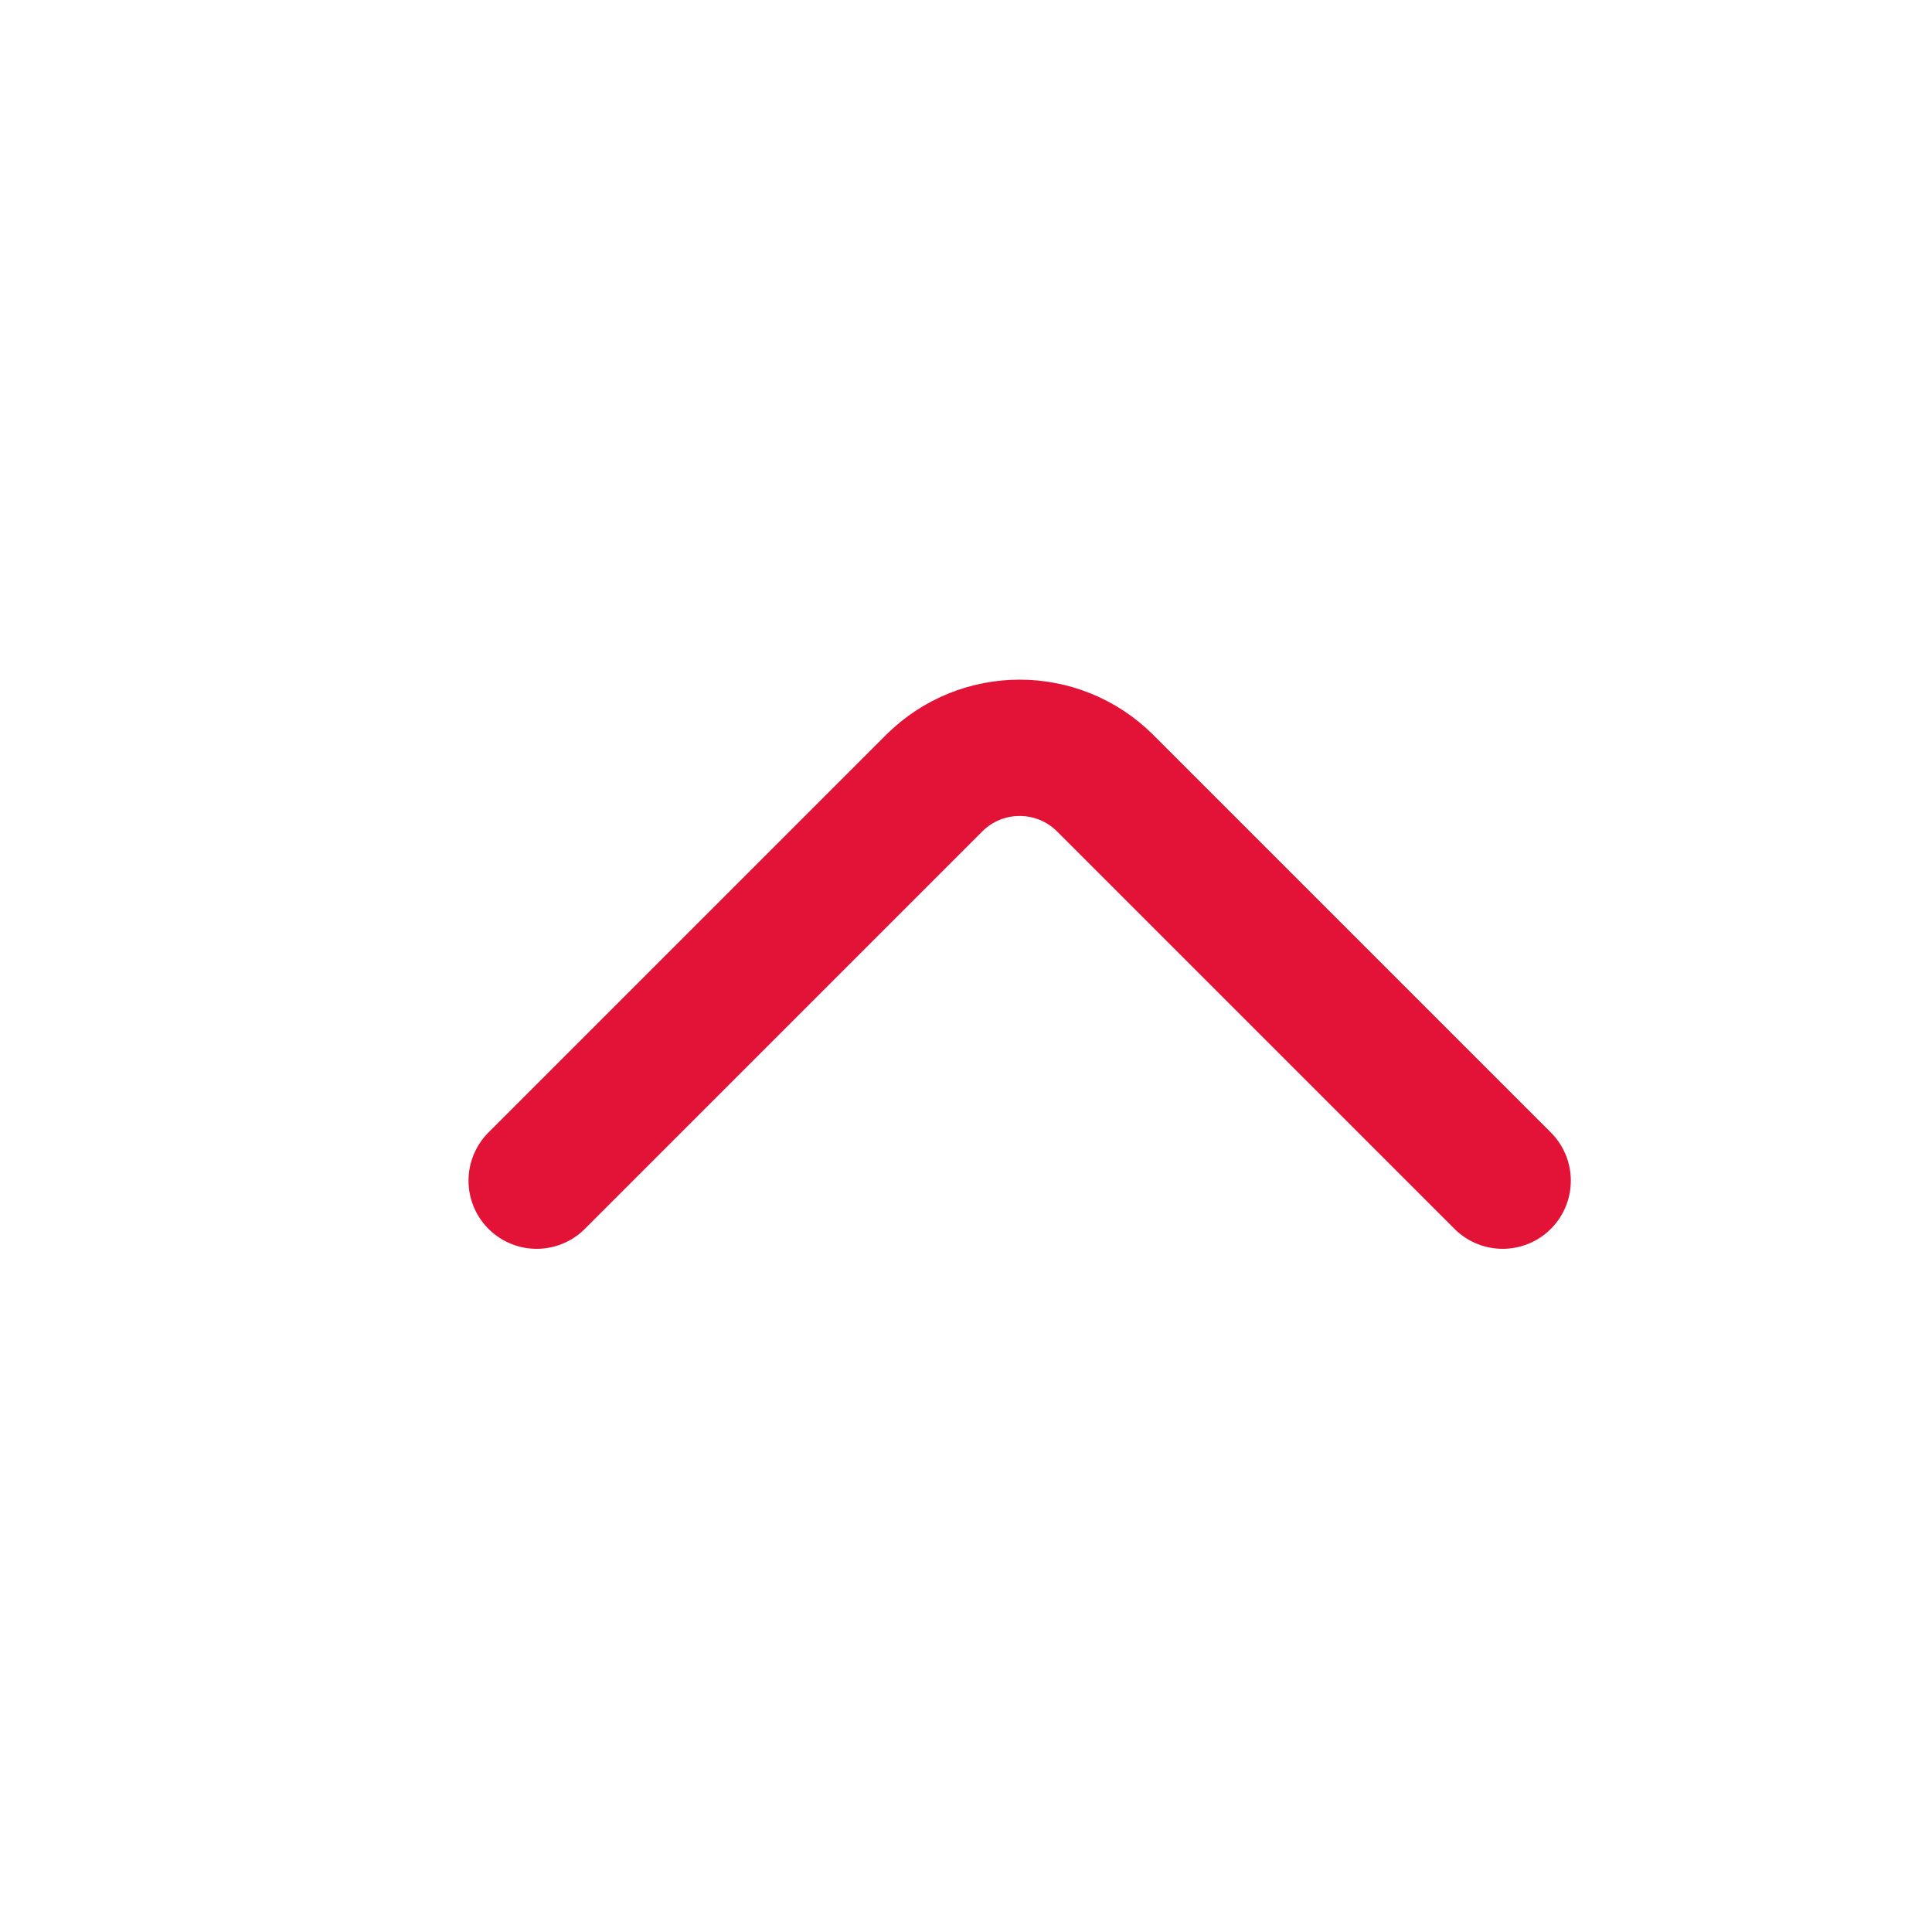
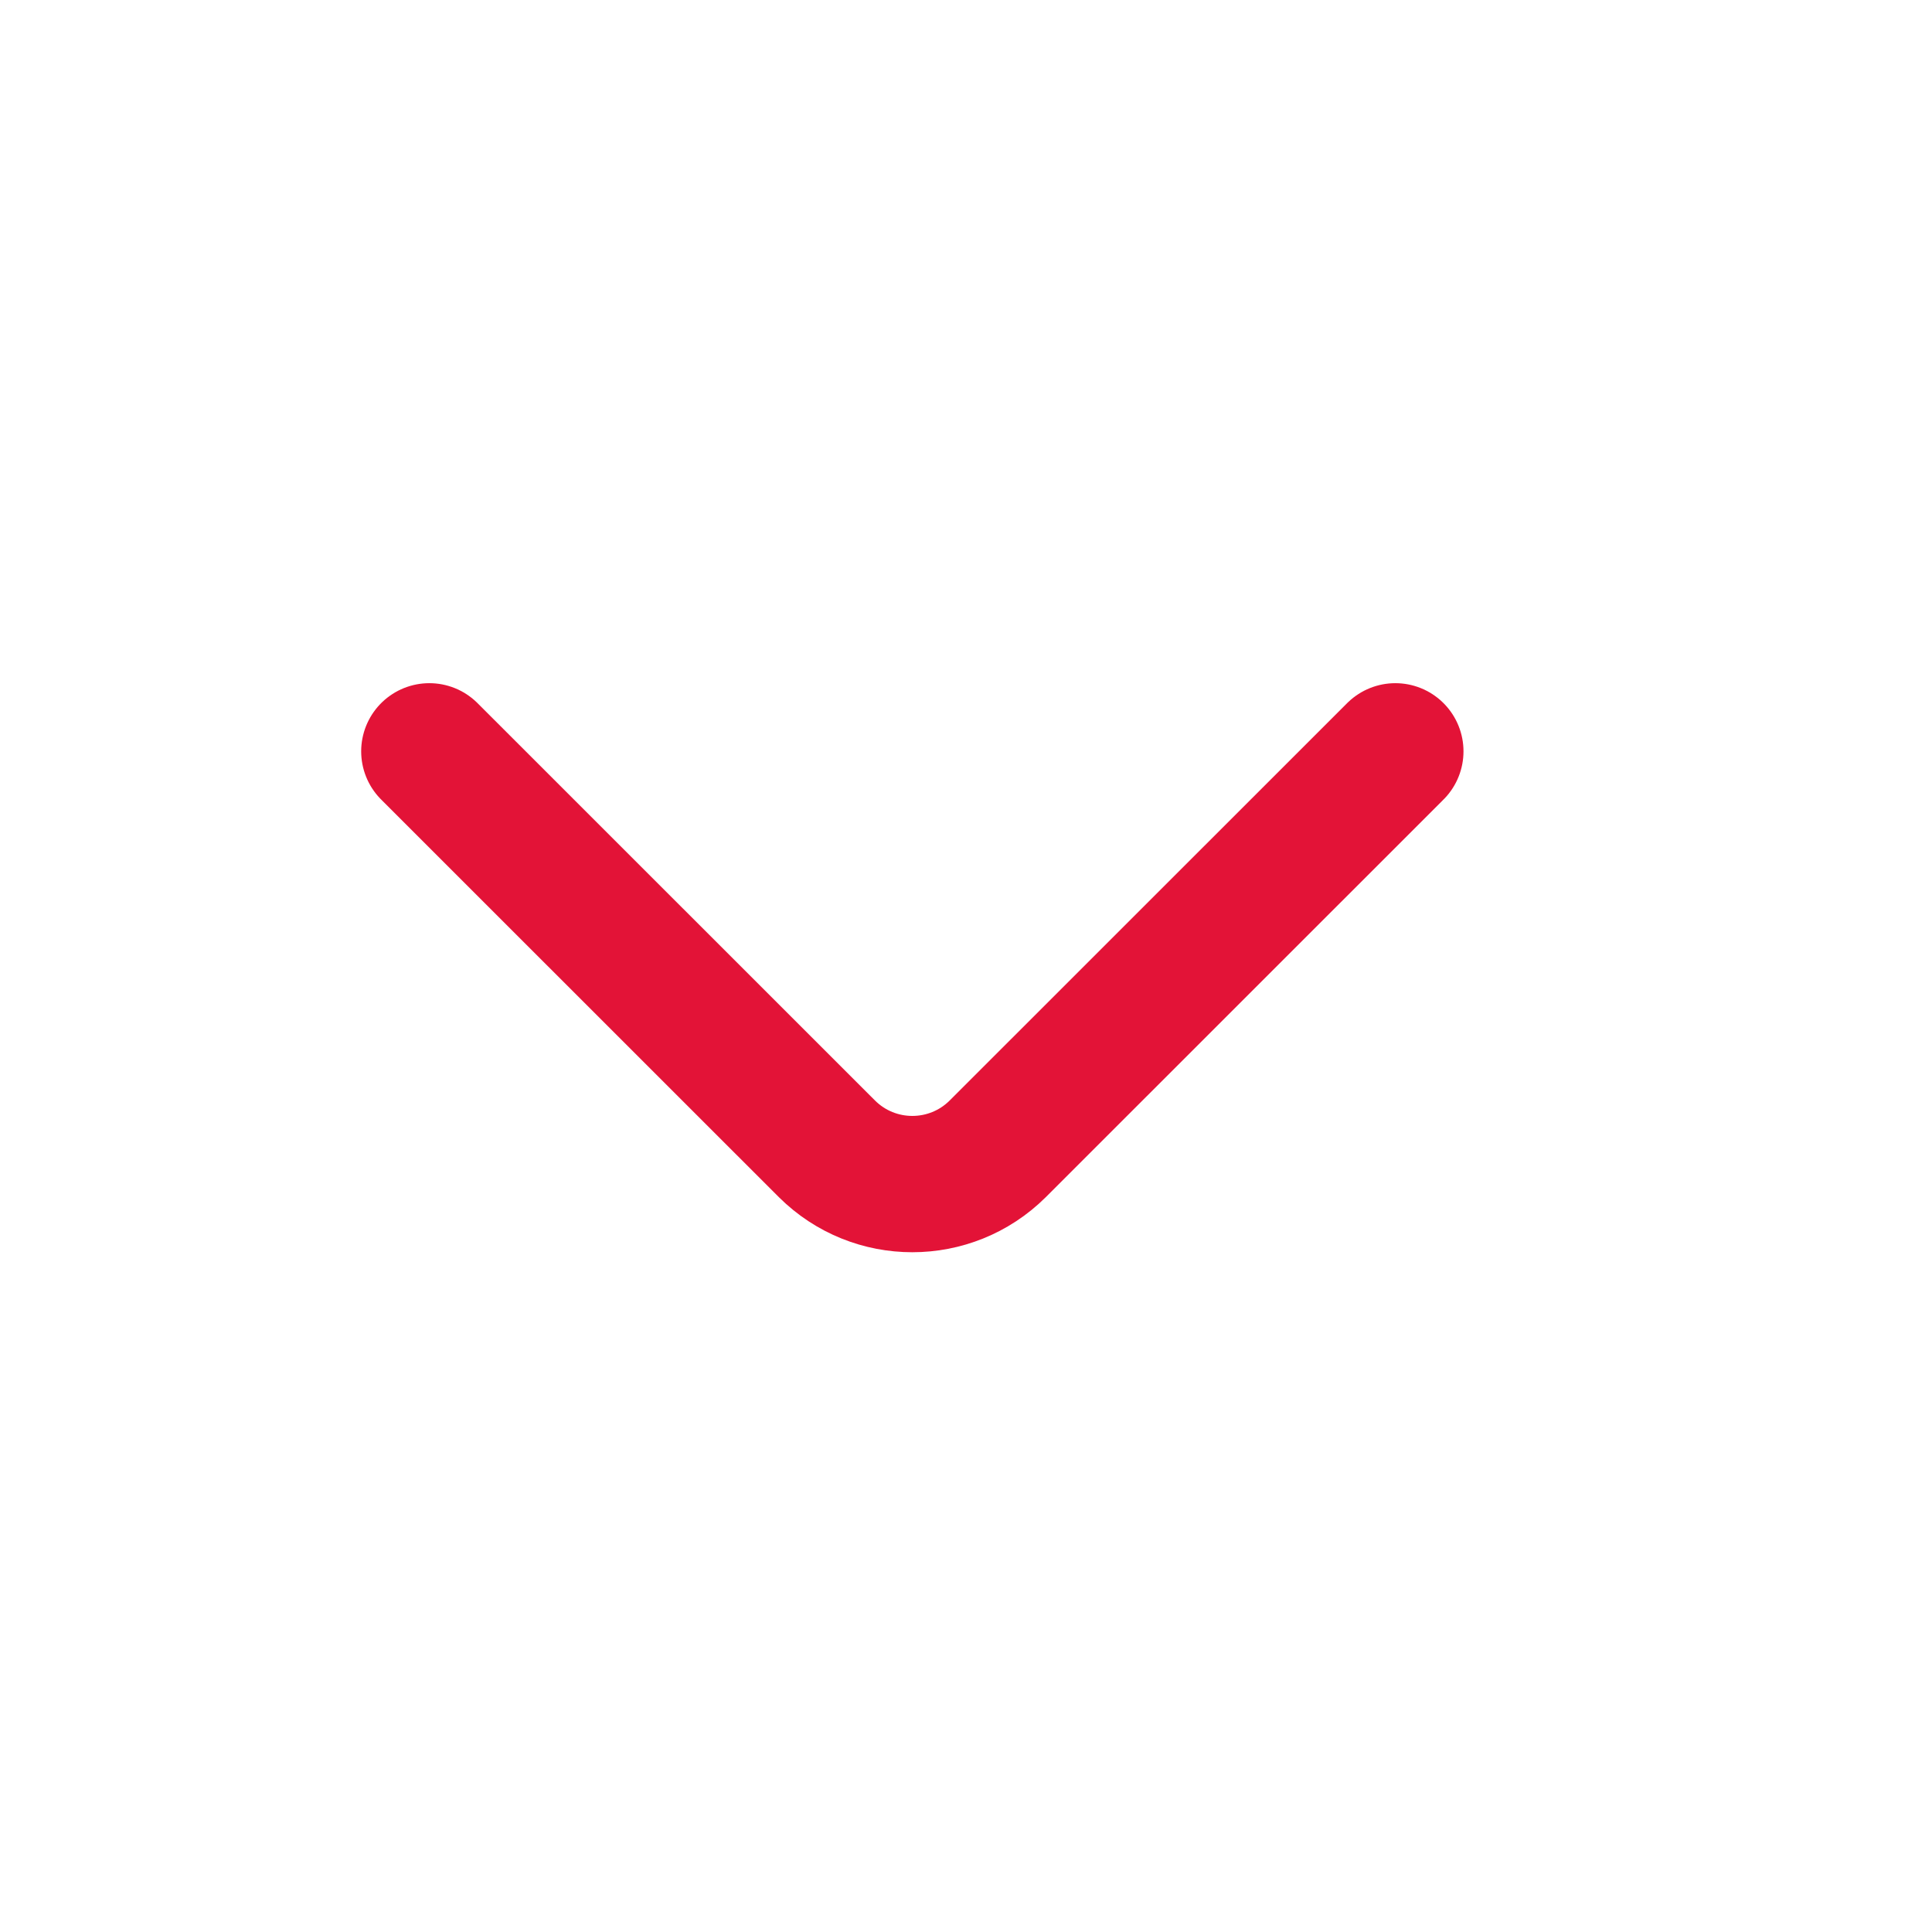
<svg xmlns="http://www.w3.org/2000/svg" width="18" height="18" fill="none" viewBox="0 0 18 18">
-   <path stroke="#E31337" stroke-linecap="round" stroke-linejoin="round" stroke-miterlimit="10" stroke-width="1.27" d="m5 11 3.705-3.705a1.128 1.128 0 0 1 1.59 0L14 11" />
+   <path stroke="#E31337" stroke-linecap="round" stroke-linejoin="round" stroke-miterlimit="10" stroke-width="1.27" d="m13 7-3.705 3.704a1.128 1.128 0 0 1-1.59 0L4 7" />
</svg>
